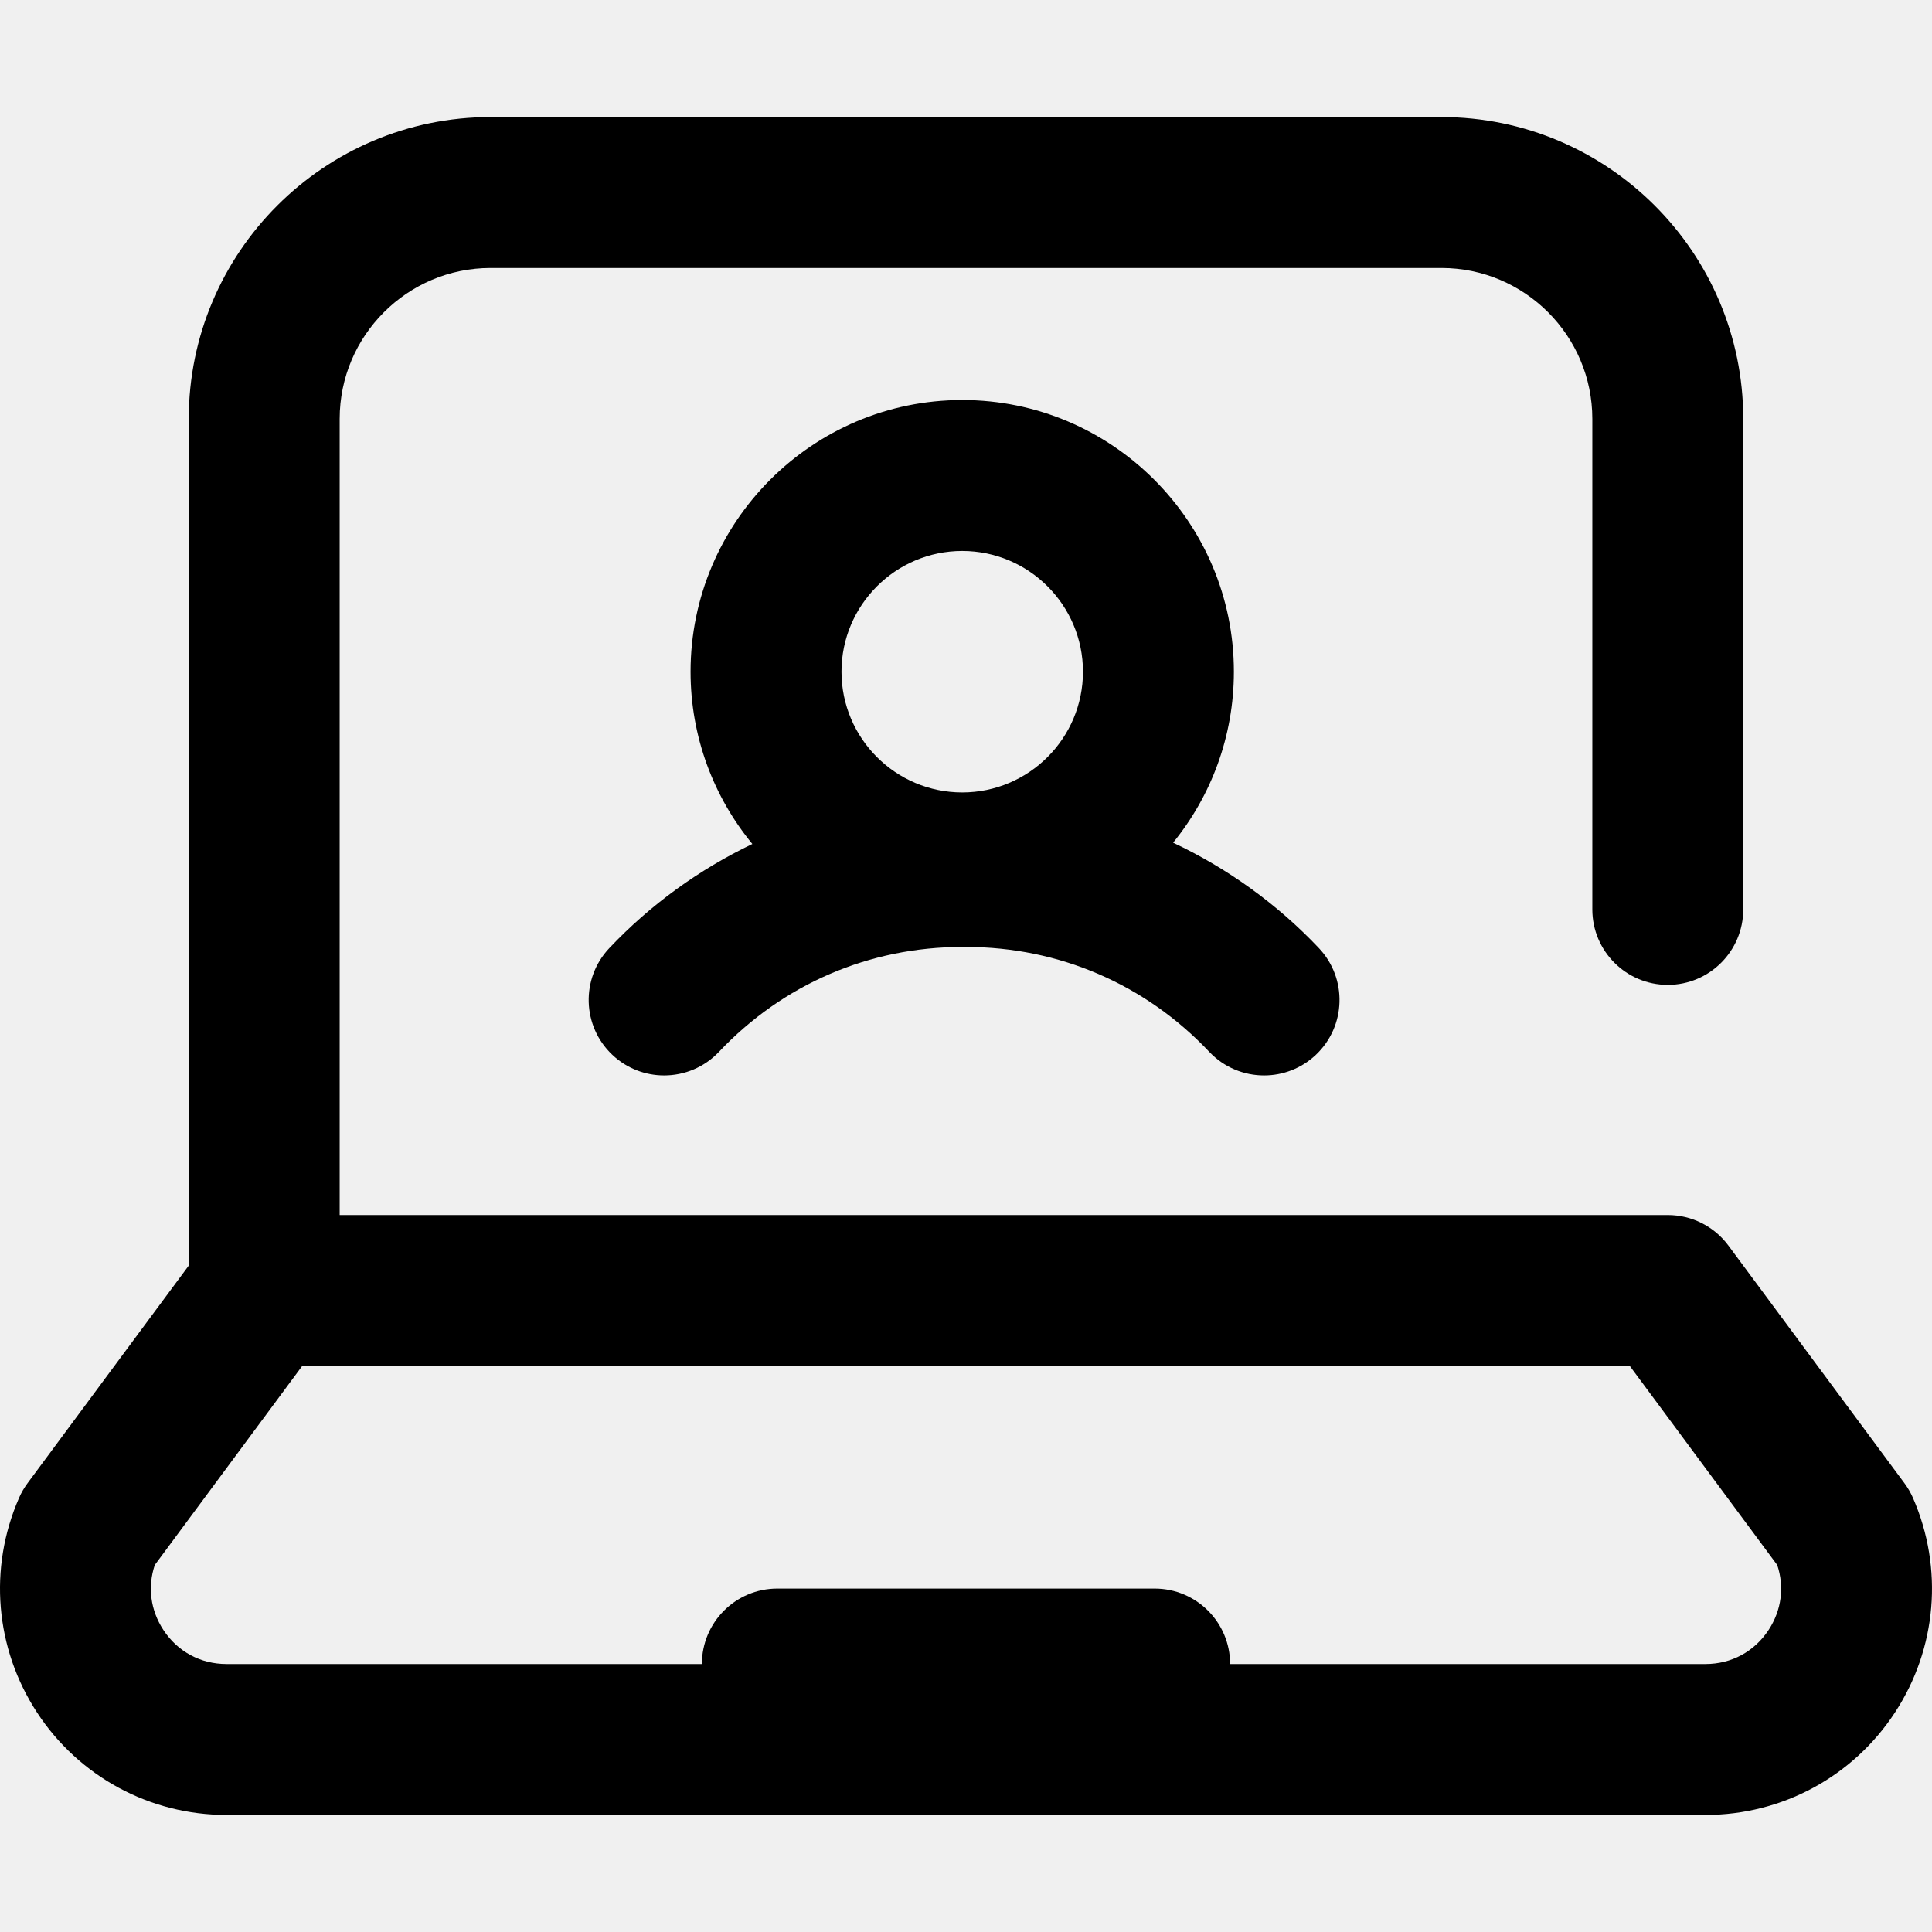
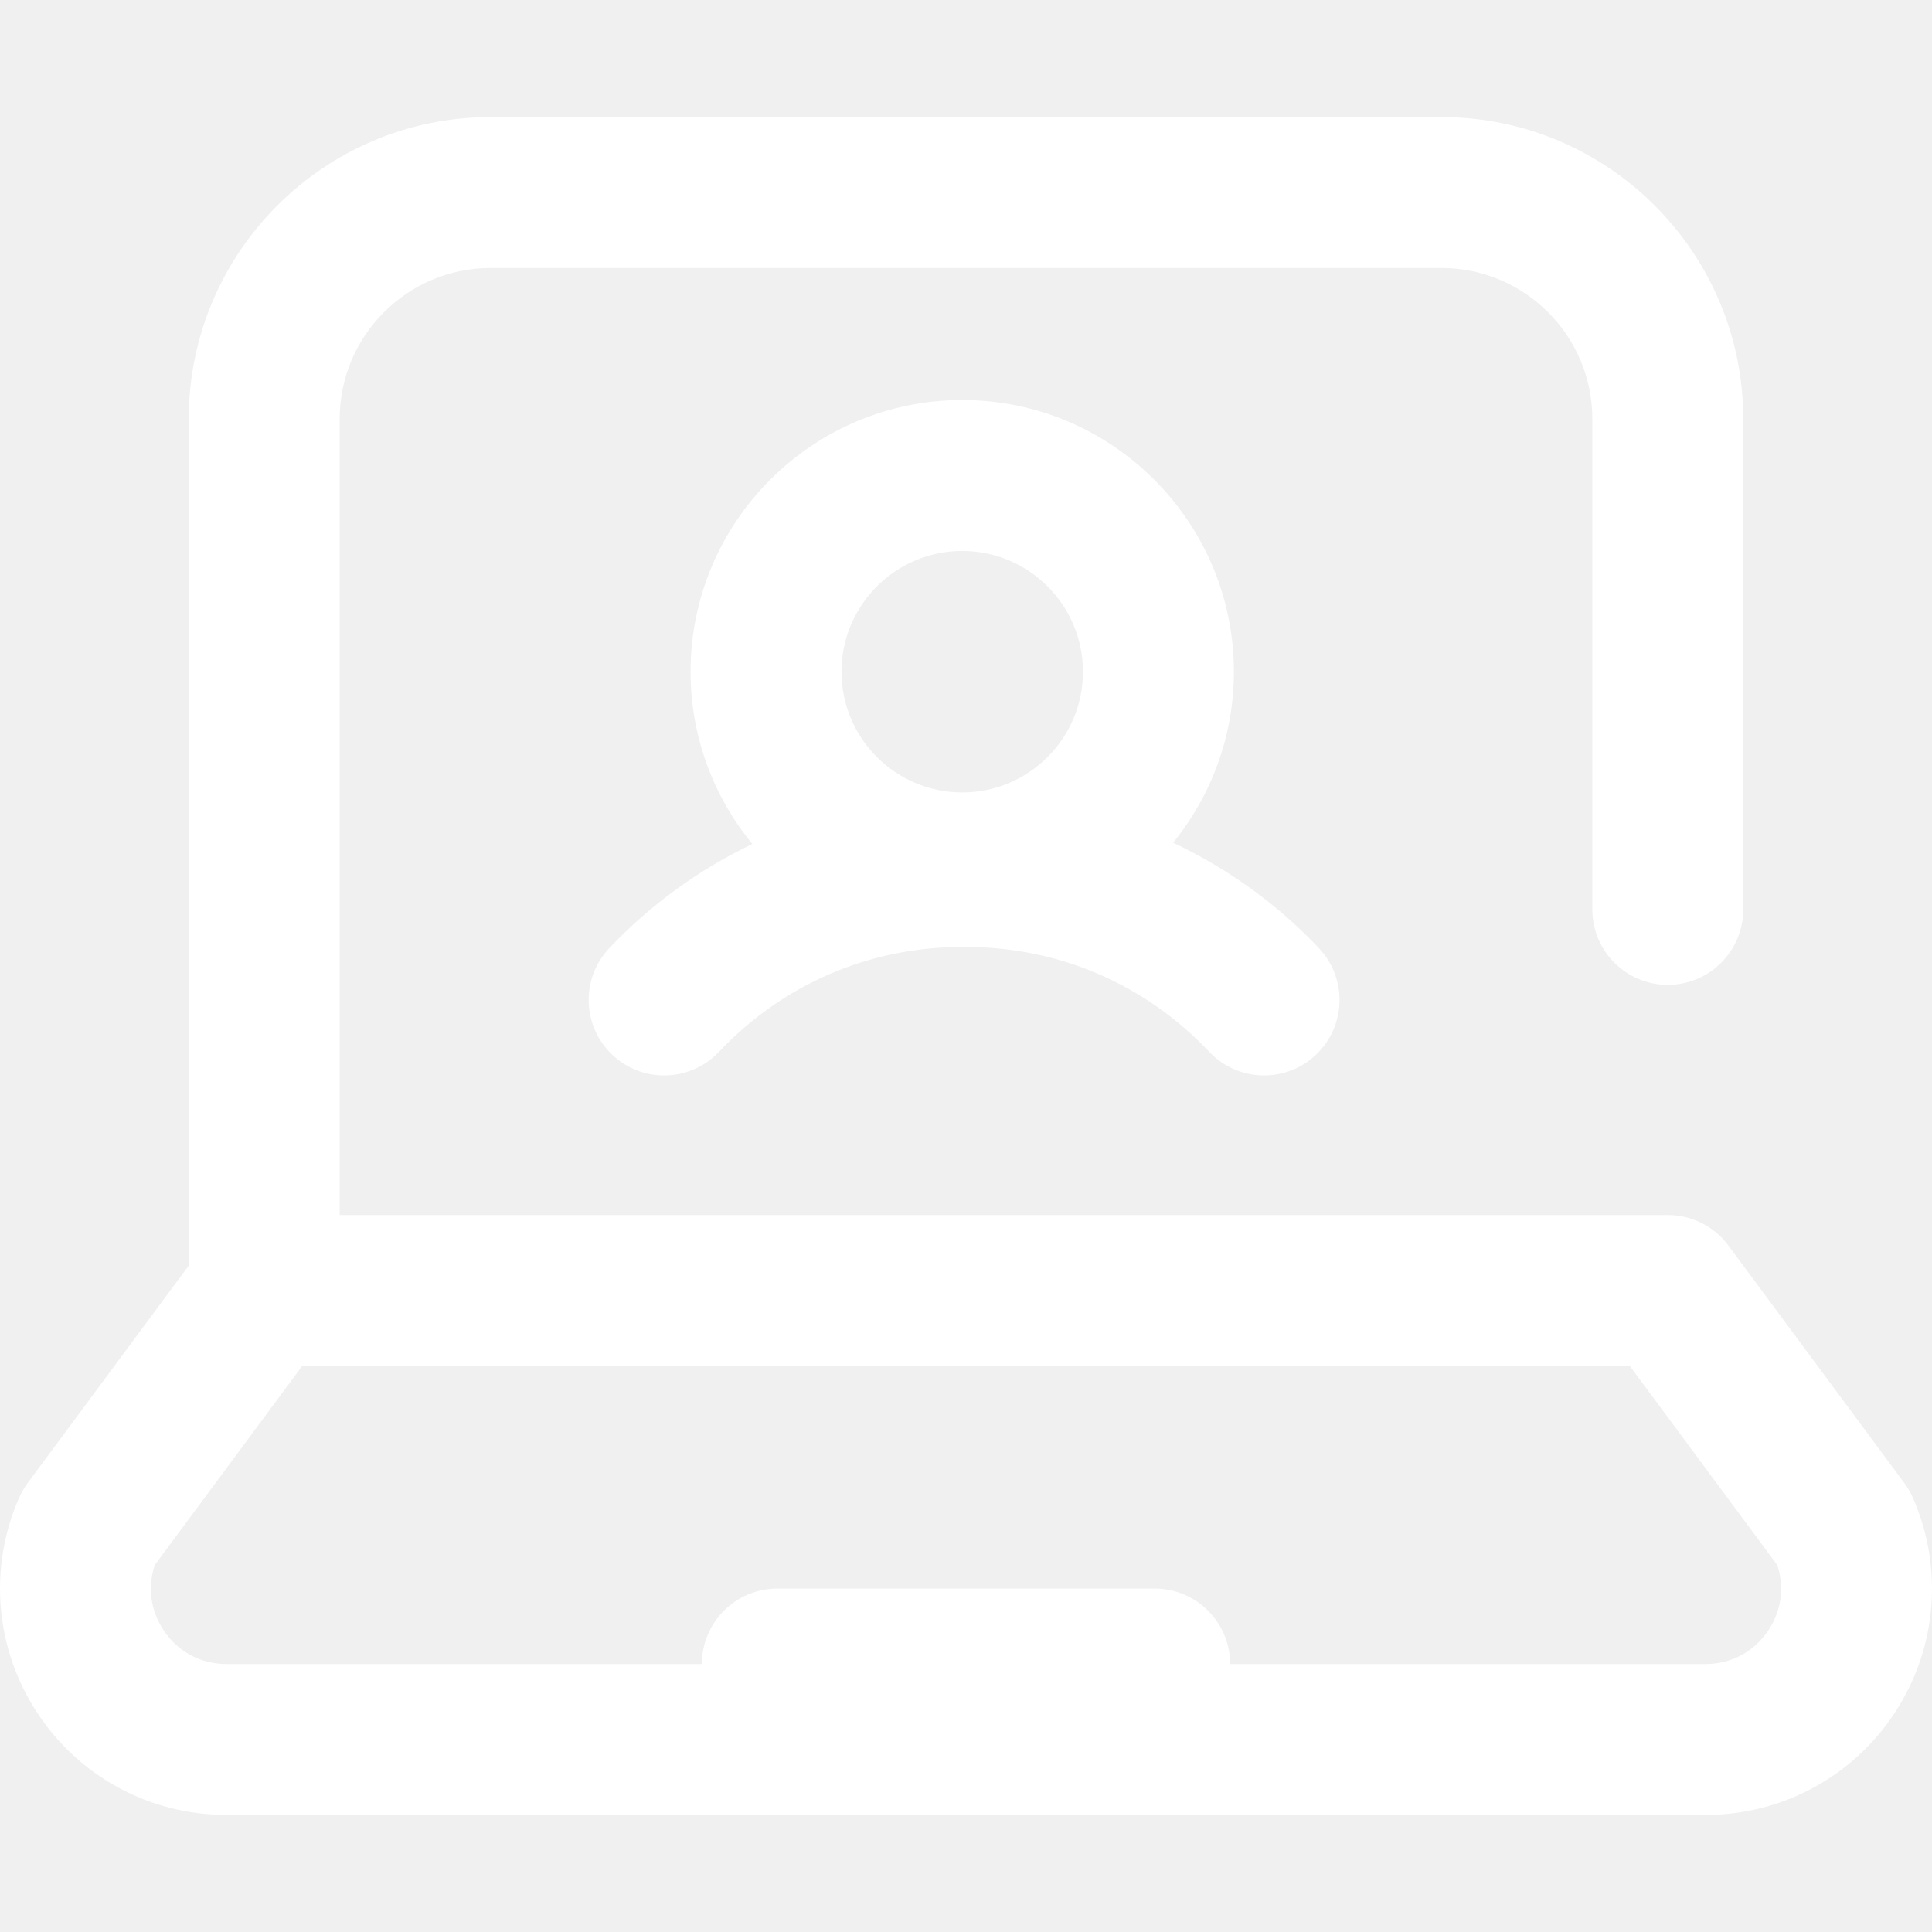
- <svg xmlns="http://www.w3.org/2000/svg" id="Capa_1" enable-background="new 0 0 512.048 512.048" height="512" viewBox="0 0 512.048 512.048" width="512">
+ <svg xmlns="http://www.w3.org/2000/svg" id="Capa_1" enable-background="#fff" height="512" viewBox="0 0 512.048 512.048" width="512" fill="white">
  <path d="m507.004 397c-.604-1.38-1.359-2.687-2.256-3.896l-46.653-62.983c-3.772-5.093-9.734-8.096-16.071-8.096h-352v-211c0-22.056 17.944-40 40-40h252c22.056 0 40 17.944 40 40v130c0 11.046 8.954 20 20 20s20-8.954 20-20v-130c0-44.112-35.888-80-80-80h-252c-44.112 0-80 35.888-80 80v224.4l-42.725 57.678c-.896 1.21-1.652 2.517-2.255 3.896-8.135 18.615-6.351 39.878 4.771 56.877 11.123 17 29.893 27.148 50.208 27.148h392c20.314 0 39.083-10.148 50.206-27.147 11.125-17 12.909-38.262 4.775-56.877zm-38.245 34.975c-3.764 5.751-9.863 9.049-16.735 9.049h-126c0-11.046-8.954-20-20-20h-100c-11.046 0-20 8.954-20 20h-126c-6.873 0-12.973-3.299-16.736-9.05-3.413-5.216-4.207-11.386-2.271-17.188l39.082-52.763h351.851l39.082 52.763c1.935 5.802 1.14 11.972-2.273 17.189zm-307.268-180.691c-7.589 8.027-7.233 20.686.793 28.273 3.866 3.655 8.806 5.467 13.736 5.467 5.308 0 10.604-2.1 14.537-6.26 16.939-17.918 39.842-27.786 64.487-27.786.162 0 .318-.02.479-.024.161.004.317.024.479.024 24.646 0 47.549 9.868 64.488 27.786 3.934 4.161 9.229 6.26 14.537 6.26 4.93 0 9.871-1.813 13.736-5.467 8.026-7.588 8.382-20.246.793-28.273-11.086-11.726-24.248-21.155-38.638-27.941 10.061-12.385 16.105-28.156 16.105-45.319 0-39.701-32.299-72-72-72s-72 32.299-72 72c0 17.32 6.15 33.23 16.377 45.665-14.105 6.76-27.01 16.066-37.909 27.595zm93.533-105.26c17.645 0 32 14.355 32 32s-14.355 32-32 32-32-14.355-32-32 14.355-32 32-32z" />
</svg>
